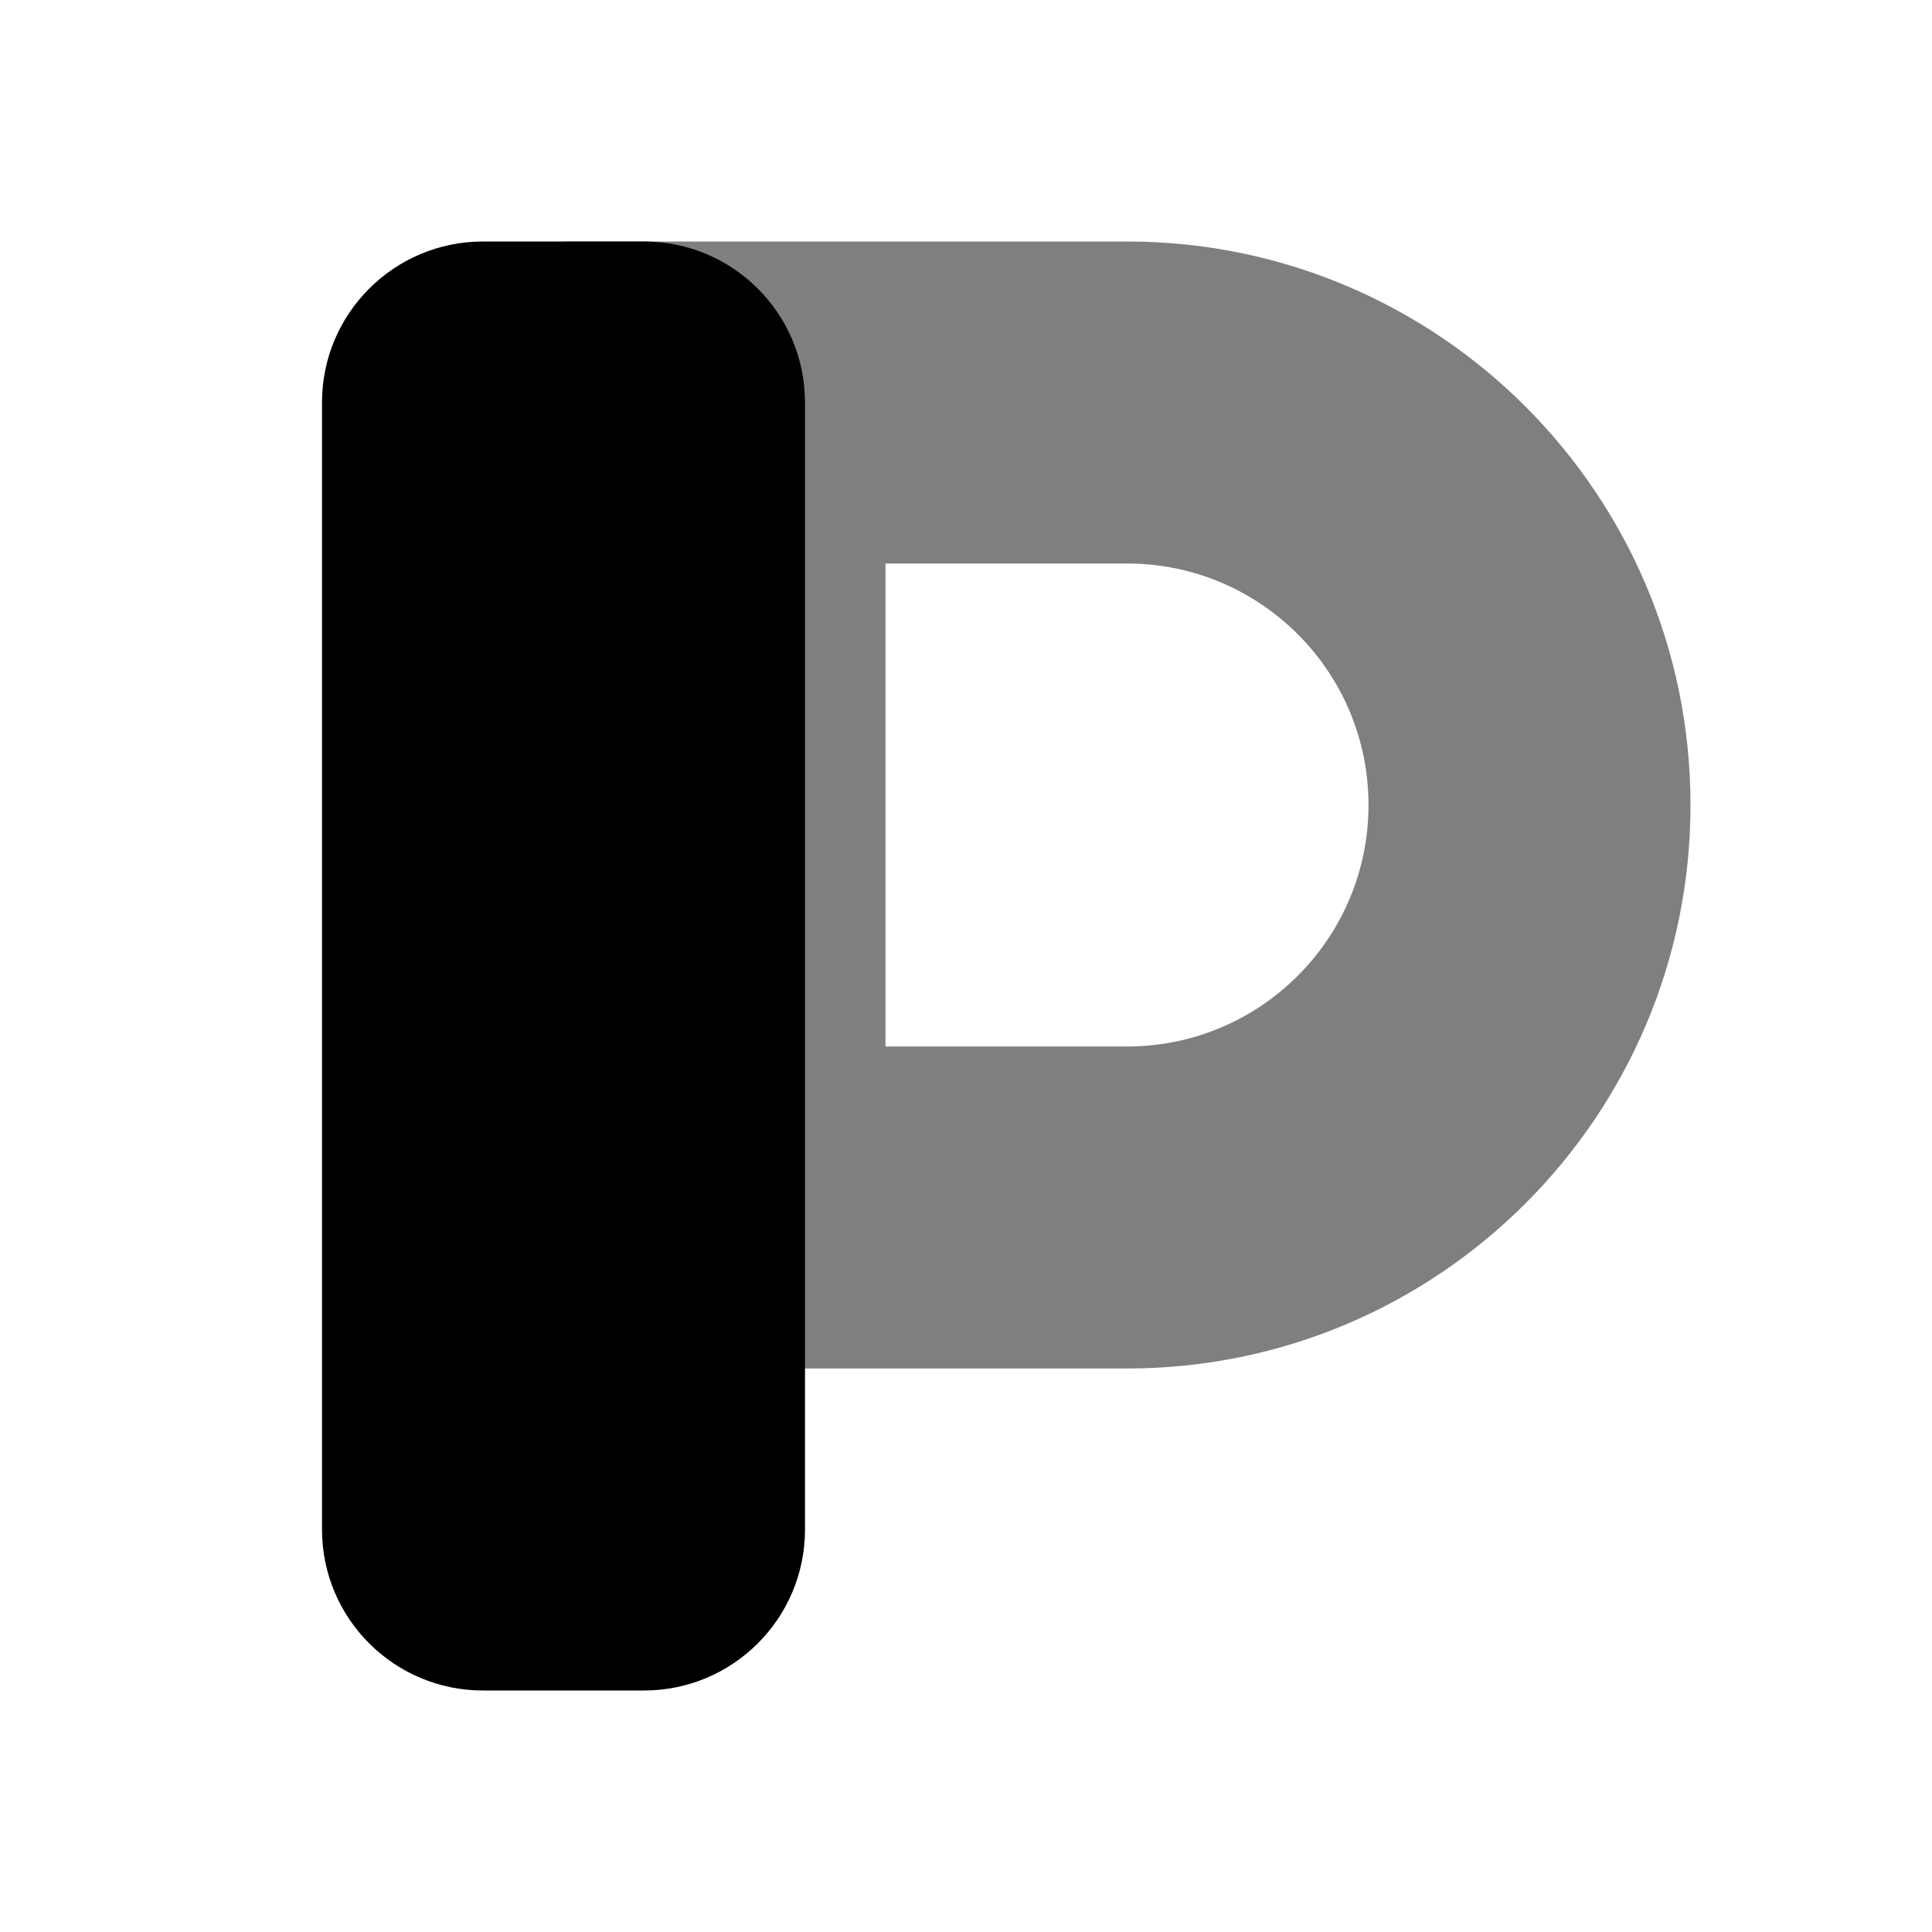
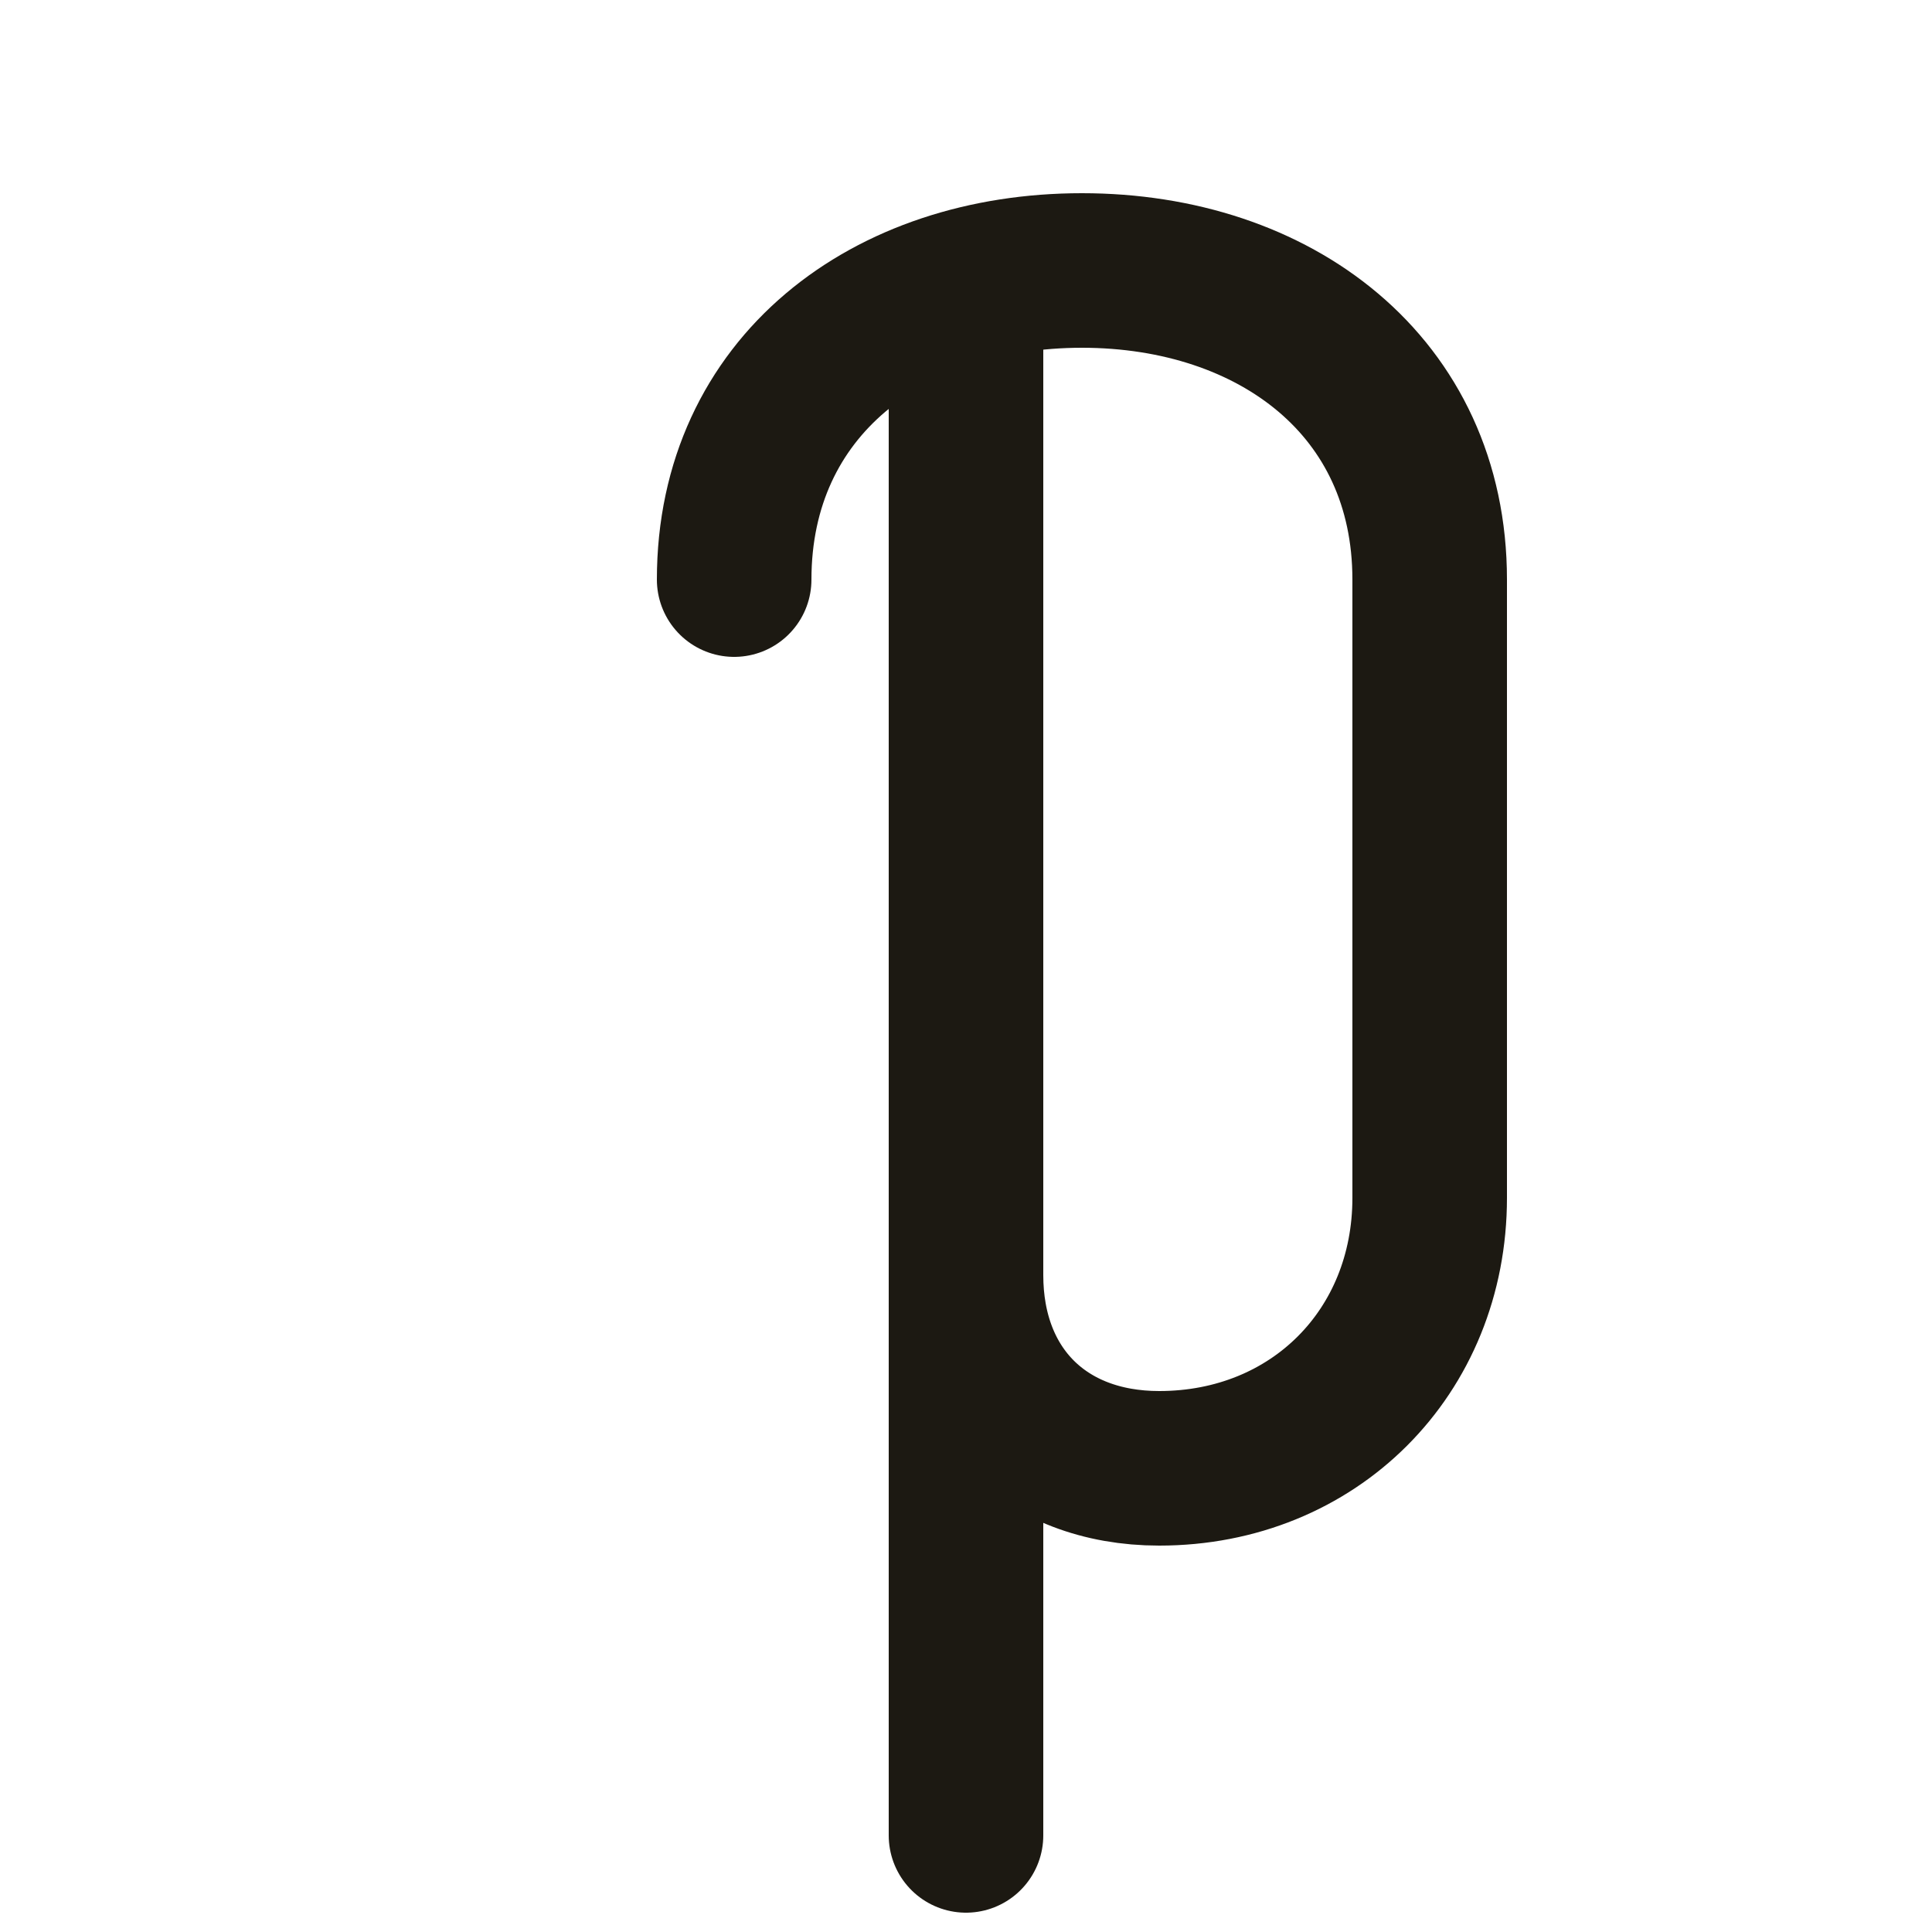
- <svg xmlns="http://www.w3.org/2000/svg" viewBox="0 0 24 24" fill="none">
-   <rect x="4" y="3" width="6" height="18" rx="2" fill="black" />
-   <path fill-rule="evenodd" clip-rule="evenodd" d="M7 3H14C17.866 3 21 6.134 21 10C21 13.866 17.866 17 14 17H7V3ZM11 7V13H14C15.657 13 17 11.657 17 10C17 8.343 15.657 7 14 7H11Z" fill="black" fill-opacity="0.5" />
+ <svg xmlns="http://www.w3.org/2000/svg" viewBox="0 0 100 100" fill="none" role="img" aria-label="Paperless">
+   <line x1="50" y1="15" x2="50" y2="95" stroke="#1C1912" stroke-width="8" stroke-linecap="round" />
+   <path d="M38 30 C38 20 46 14 56 14 C66 14 74 20 74 30 L74 62 C74 70 68 76 60 76 C54 76 50 72 50 66 L50 38" stroke="#1C1912" stroke-width="8" stroke-linecap="round" stroke-linejoin="round" fill="none" />
</svg>
